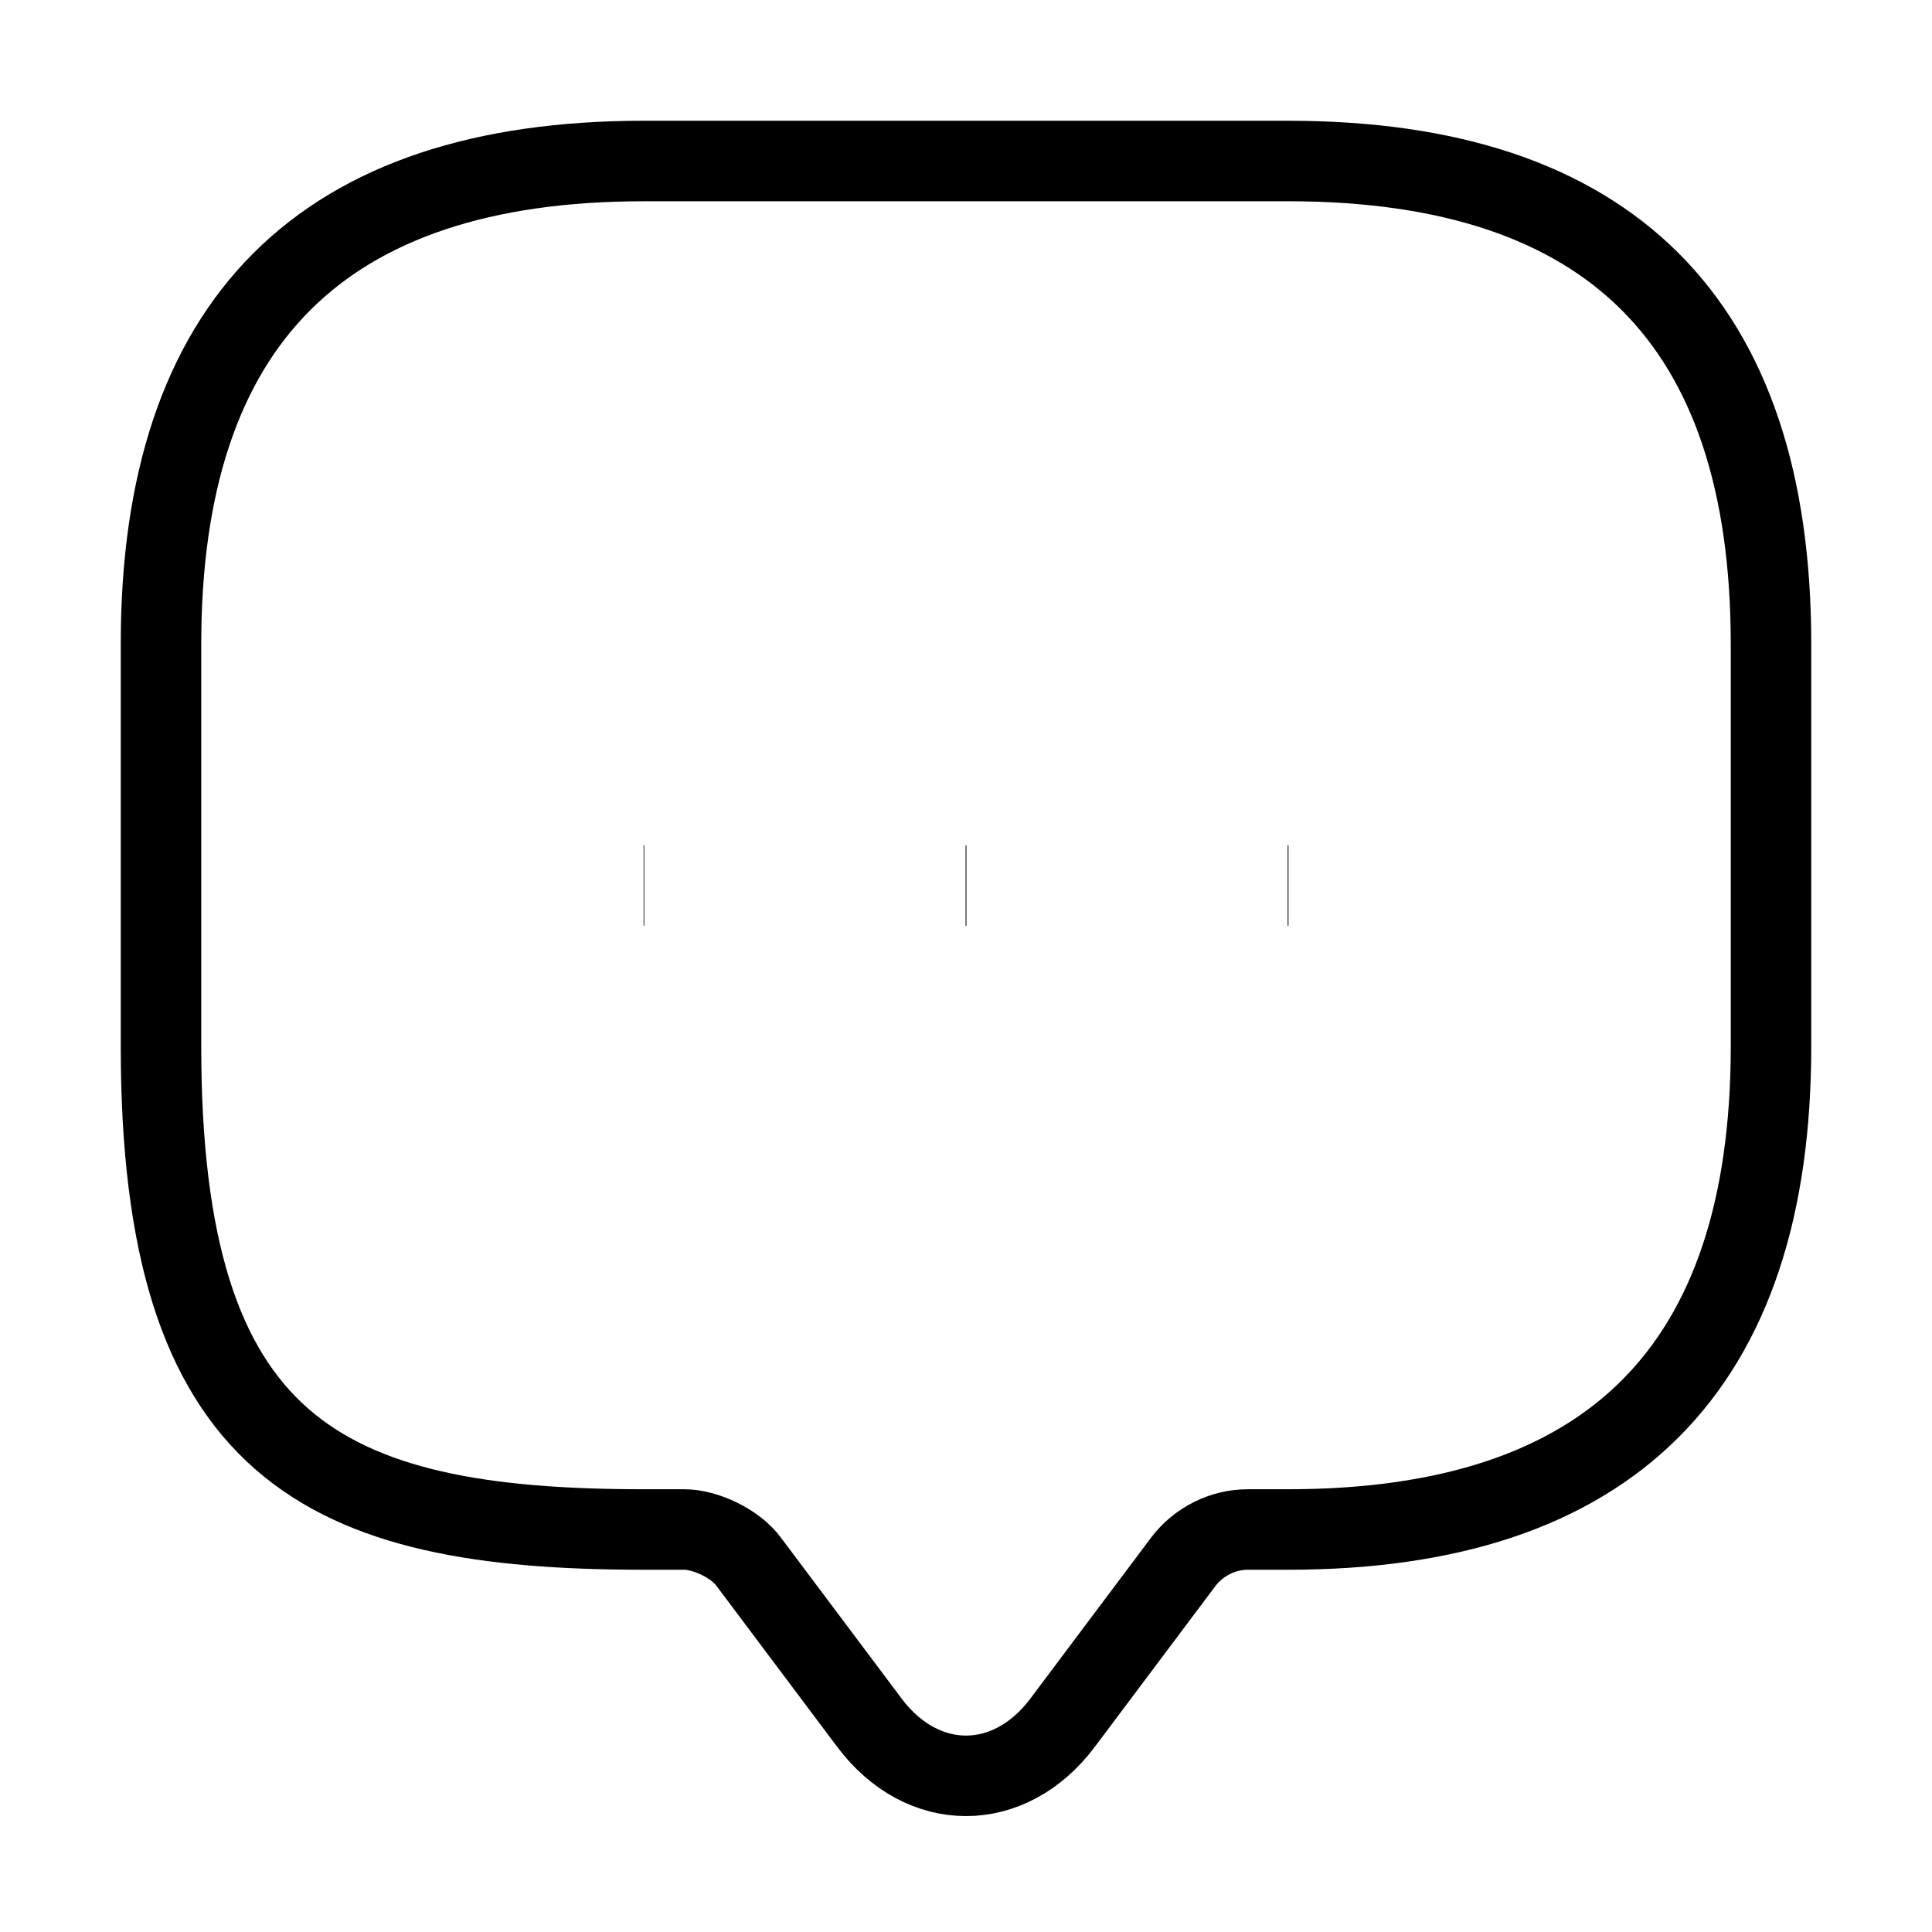
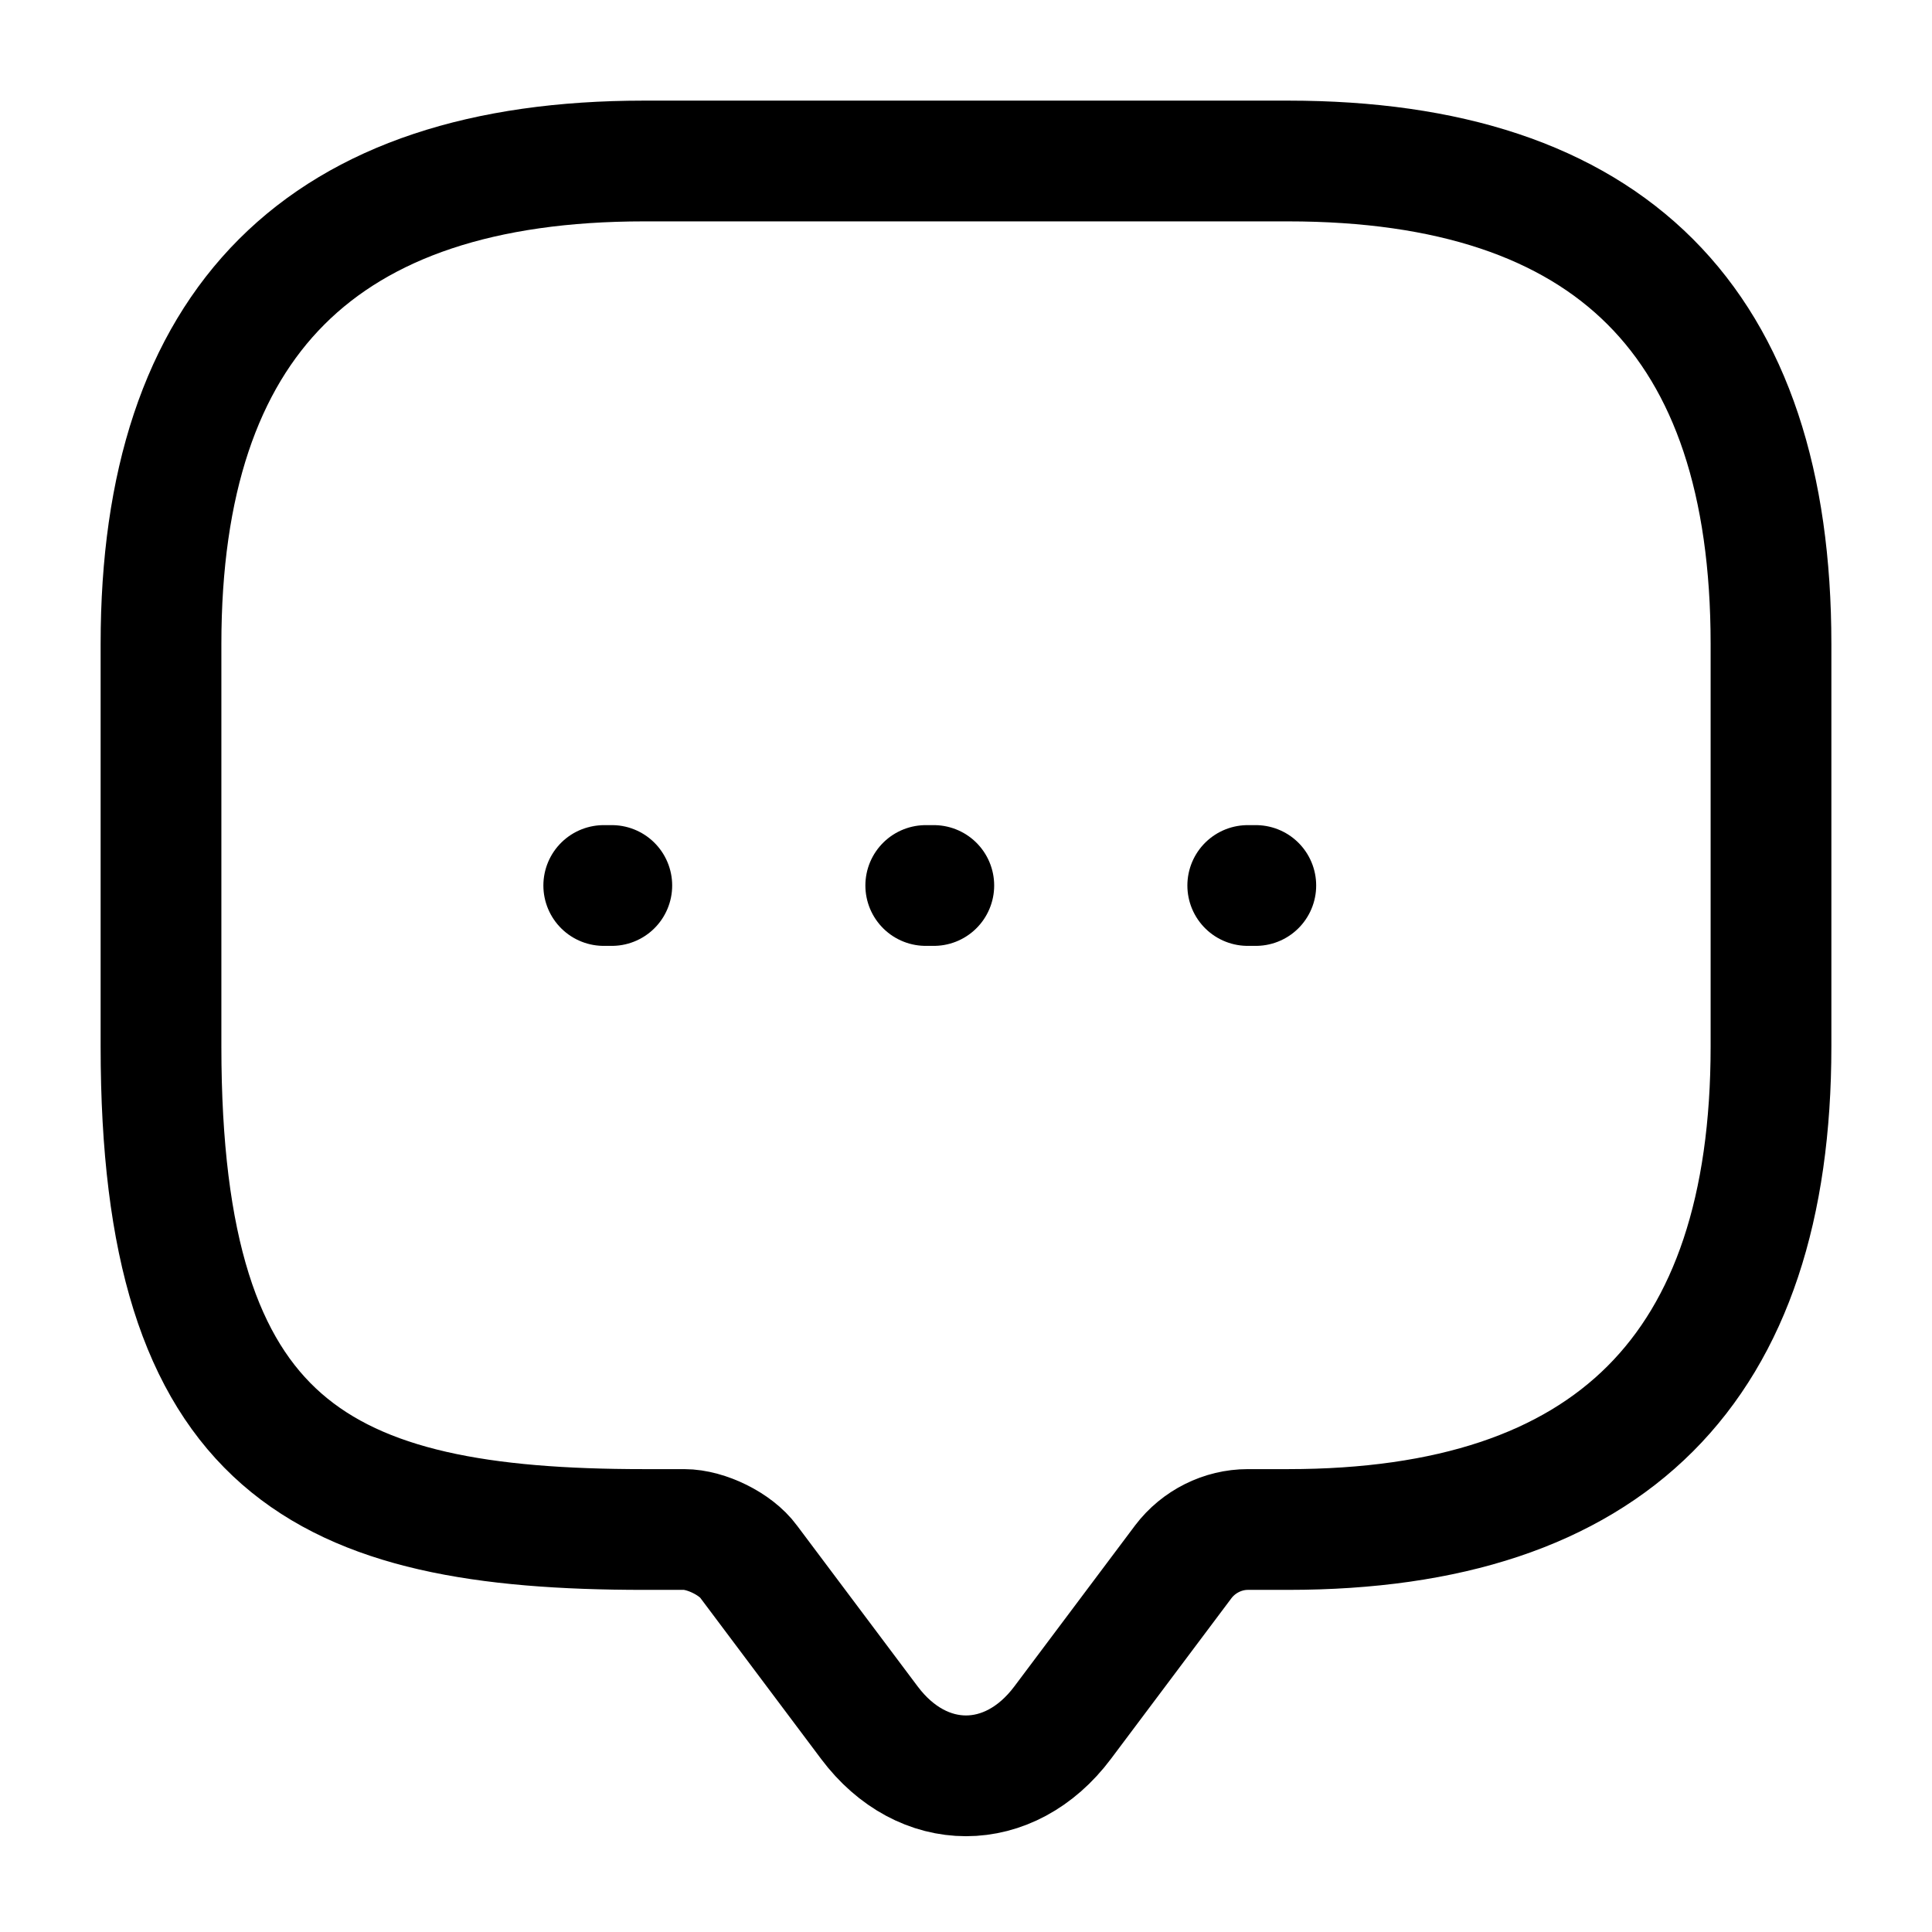
<svg xmlns="http://www.w3.org/2000/svg" strokeWidth="1.5" width="24" height="24" viewBox="0 0 24 24" fill="none">
-   <path d="M8.5 19H8c-4 0-6-1-6-6V8c0-4 2-6 6-6h8c4 0 6 2 6 6v5c0 4-2 6-6 6h-.5c-.31 0-.61.15-.8.4l-1.5 2c-.66.88-1.74.88-2.4 0l-1.5-2c-.16-.22-.53-.4-.8-.4Z" stroke="currentColor" strokeWidth="1.5" stroke-miterlimit="10" strokeLinecap="round" strokeLinejoin="round" />
-   <path d="M15.996 11h.01M11.995 11h.01M7.995 11h.008" stroke="currentColor" strokeWidth="2" strokeLinecap="round" strokeLinejoin="round" />
+   <path d="M8.5 19H8c-4 0-6-1-6-6V8c0-4 2-6 6-6h8c4 0 6 2 6 6v5c0 4-2 6-6 6h-.5c-.31 0-.61.15-.8.4l-1.5 2c-.66.88-1.74.88-2.4 0l-1.5-2c-.16-.22-.53-.4-.8-.4Z" stroke="currentColor" stroke-width="1.5" stroke-miterlimit="10" stroke-linecap="round" stroke-linejoin="round" />
+   <path d="M15.5 11h0.1 M11.5 11h0.1 M7.5 11h0.1" stroke="currentColor" stroke-width="1.5" stroke-linecap="round" stroke-linejoin="round" />
</svg>
